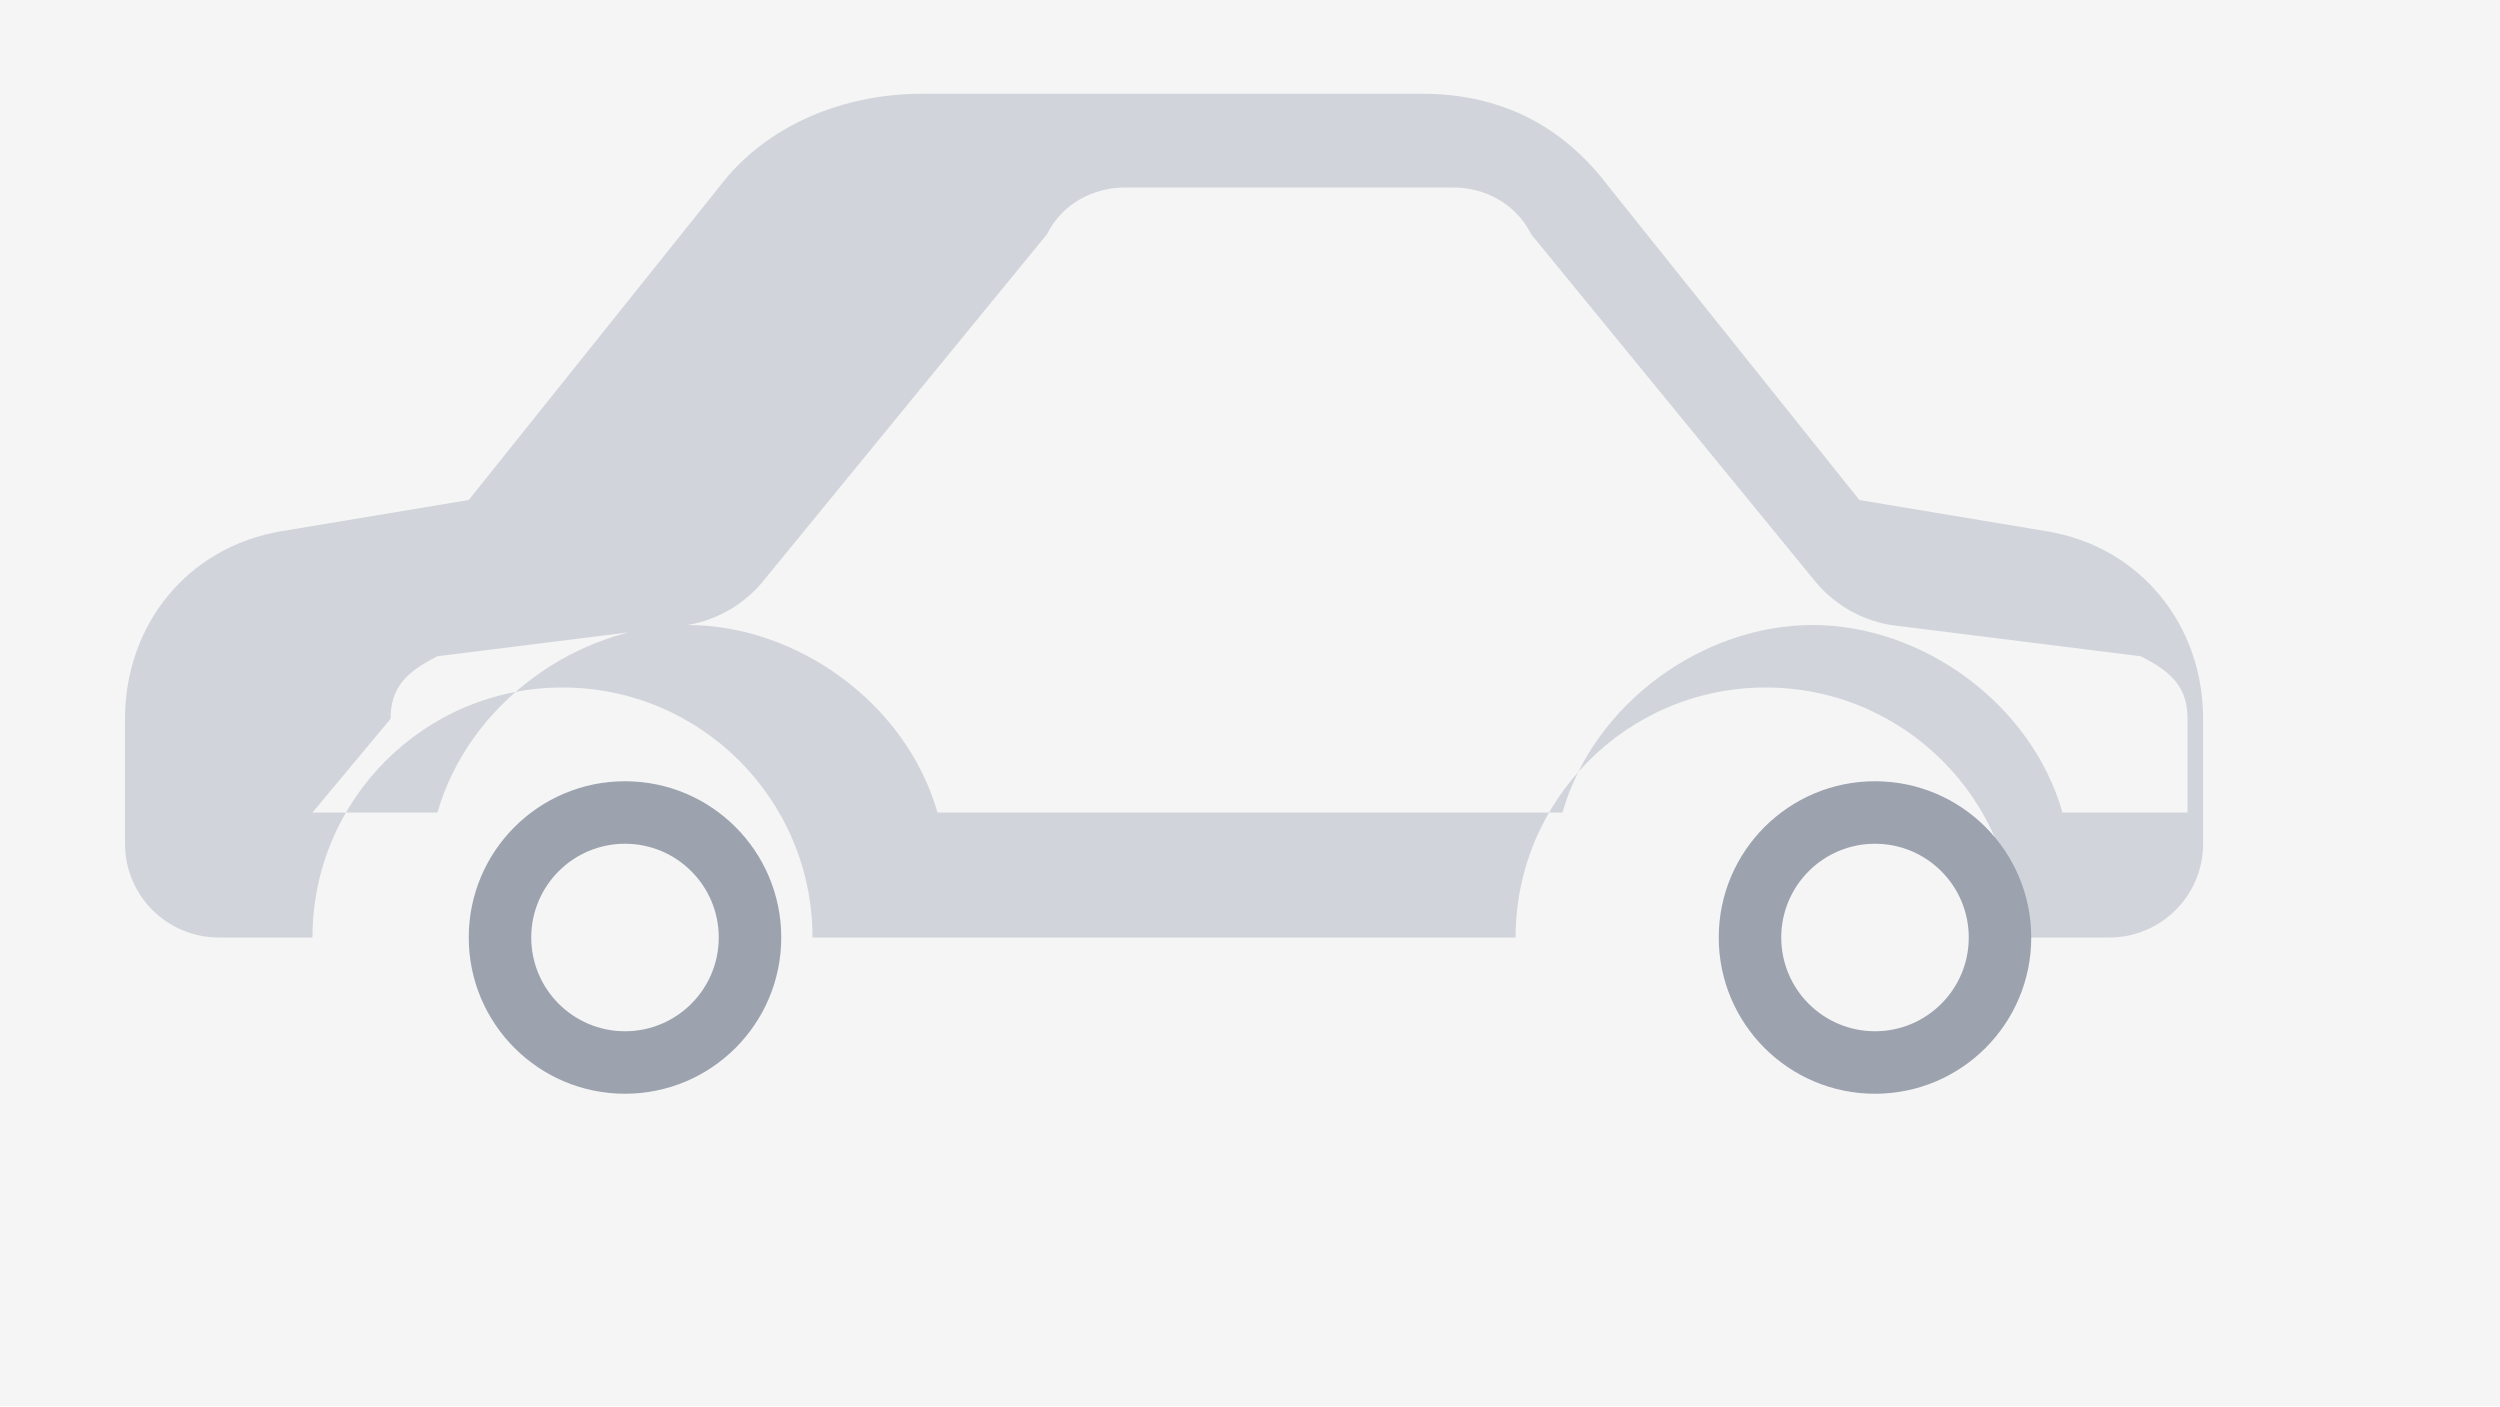
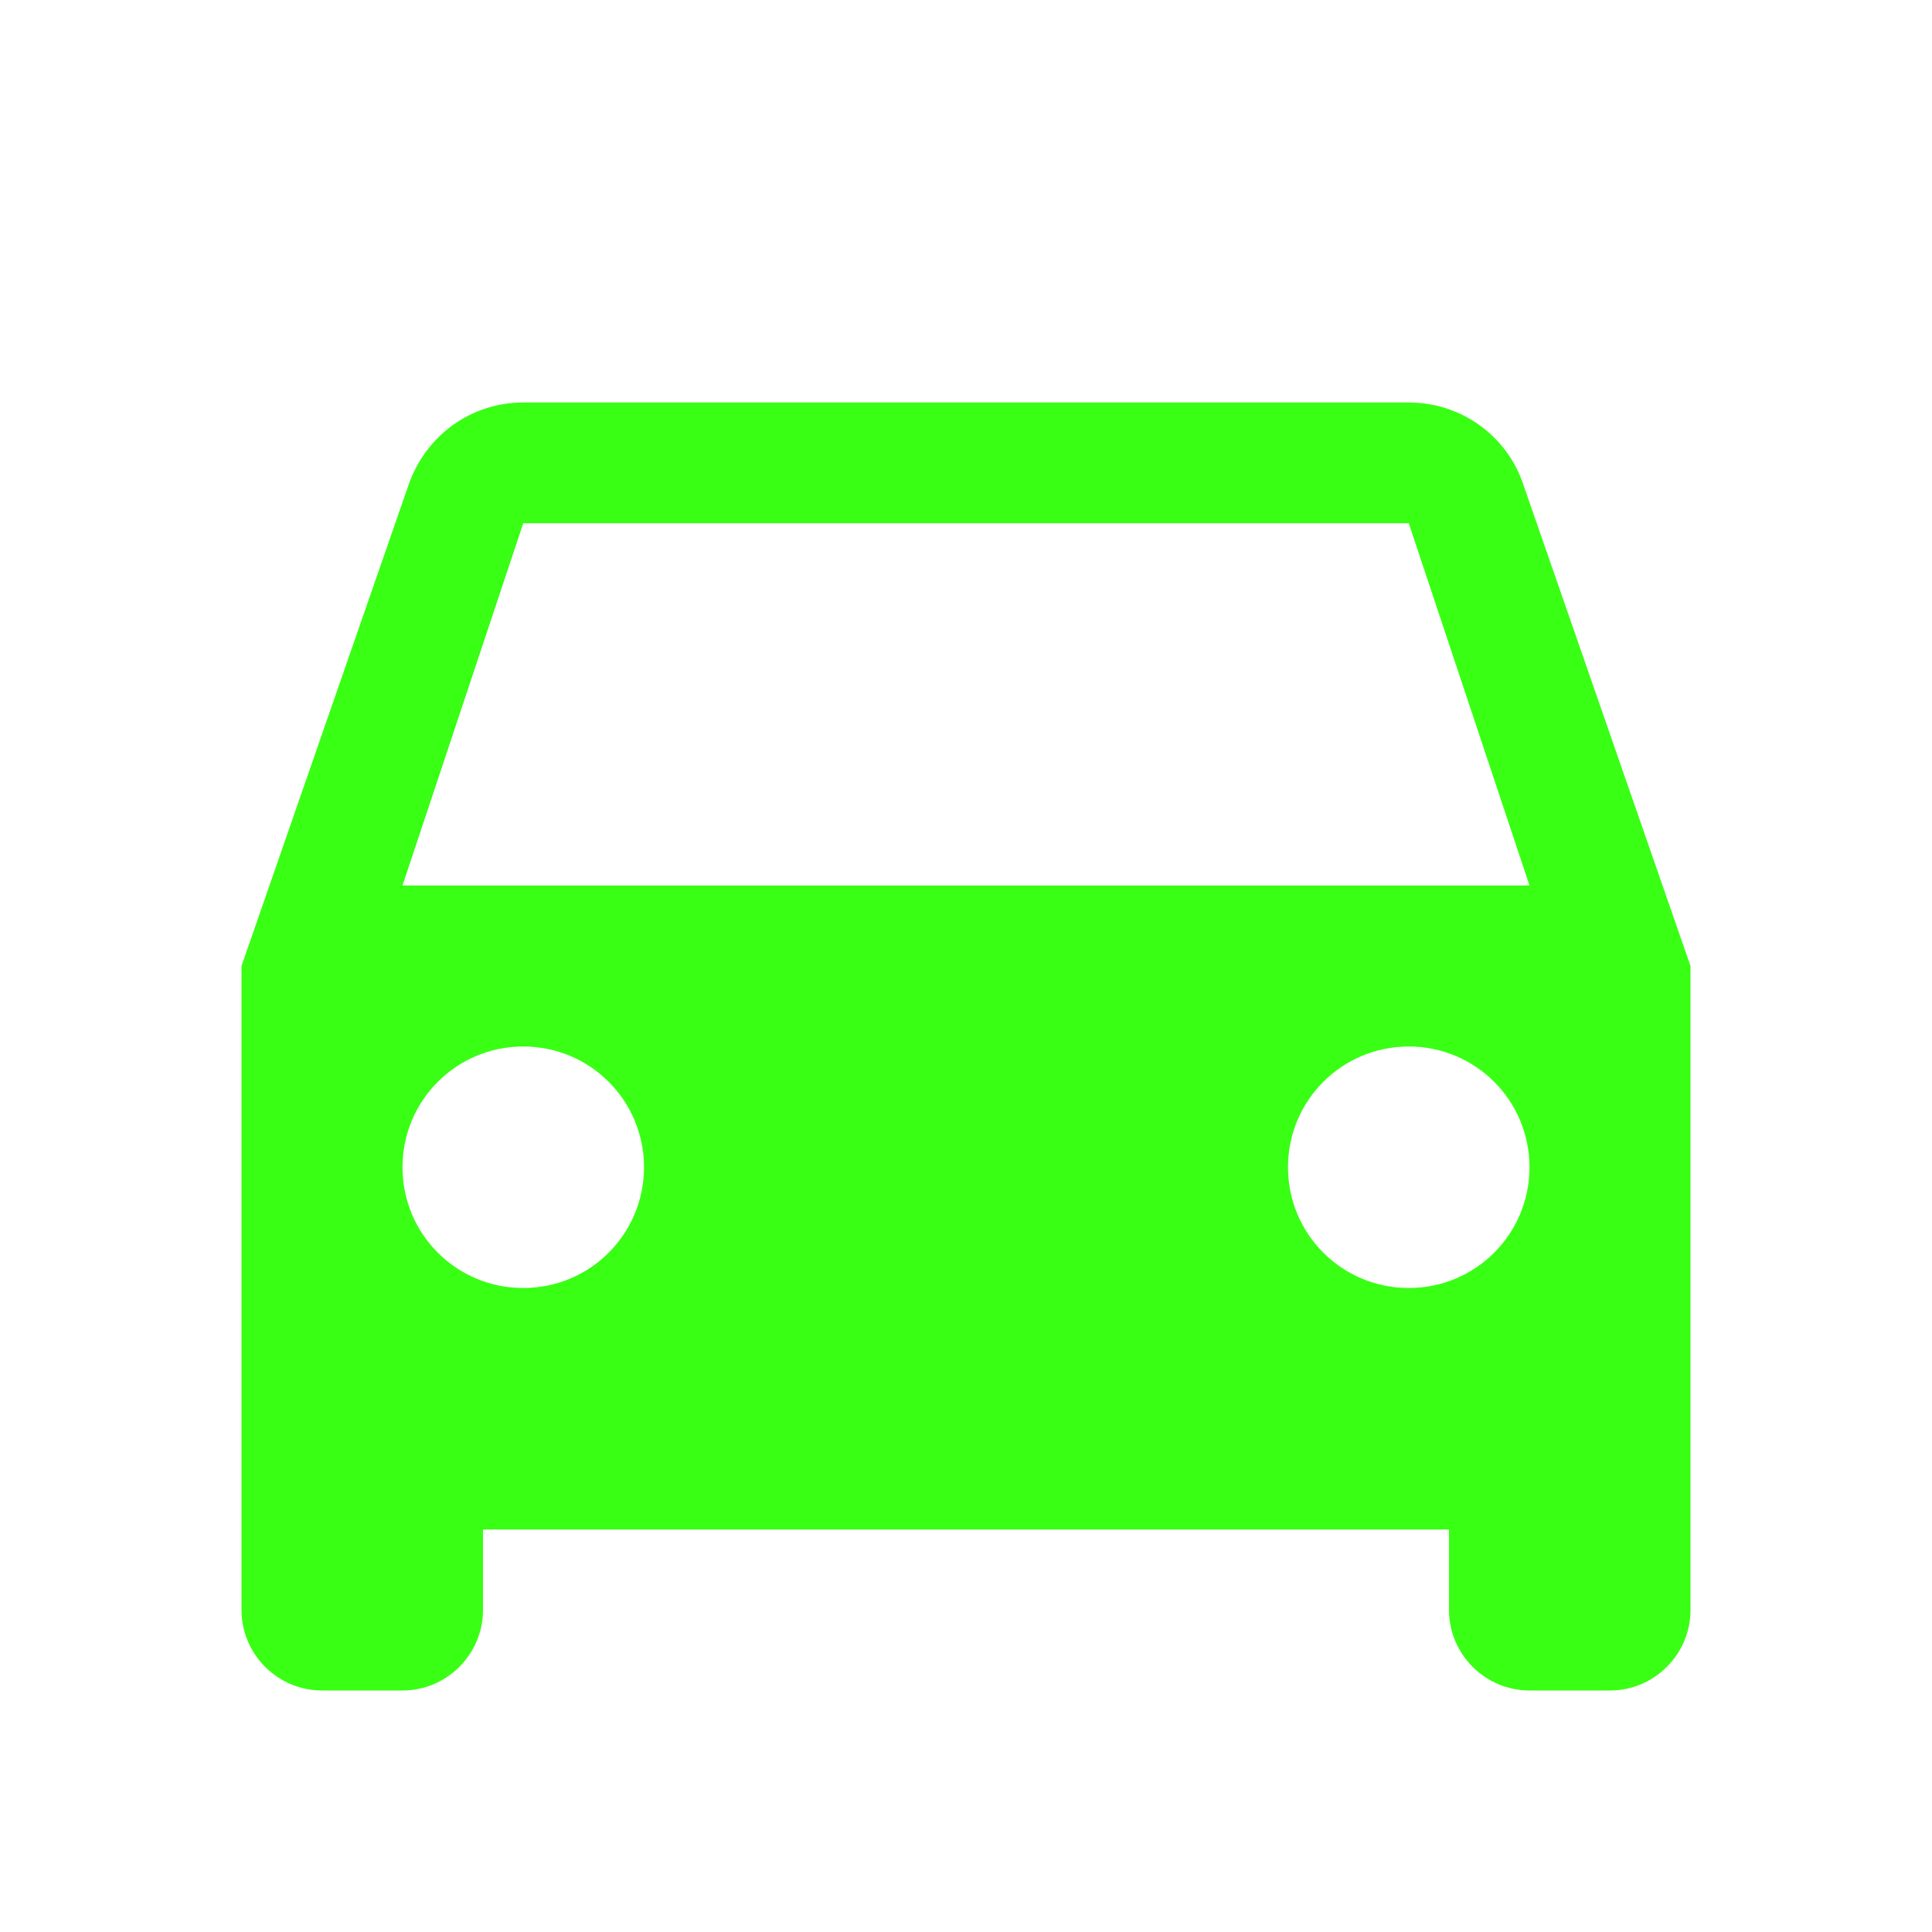
- <svg xmlns="http://www.w3.org/2000/svg" viewBox="0 0 160 90" role="img" aria-labelledby="title desc">
-   <rect width="160" height="90" fill="#f5f5f5" />
-   <path d="M20 60h-6a6 6 0 0 1-6-6v-8c0-6 4-11 10-12l12-2 16-20c3-4 8-6 13-6h32c5 0 9 2 12 6l16 20 12 2c6 1 10 6 10 12v8a6 6 0 0 1-6 6h-6a16 16 0 0 0-32 0H52a16 16 0 0 0-32 0Zm0-8h8c2-7 9-12 16-12s14 5 16 12h40c2-7 9-12 16-12s14 5 16 12h8v-6c0-2-1-3-3-4l-16-2a8 8 0 0 1-5-3l-18-22c-1-2-3-3-5-3H72c-2 0-4 1-5 3L49 37a8 8 0 0 1-5 3l-16 2c-2 1-3 2-3 4Z" fill="#d1d5db" />
-   <circle cx="40" cy="60" r="10" fill="#9ca3af" />
-   <circle cx="120" cy="60" r="10" fill="#9ca3af" />
-   <circle cx="40" cy="60" r="6" fill="#f5f5f5" />
-   <circle cx="120" cy="60" r="6" fill="#f5f5f5" />
+ <svg xmlns="http://www.w3.org/2000/svg" viewBox="0 0 24 24" fill="#39FF14">
+   <path d="M18.92 6.01C18.72 5.42 18.16 5 17.5 5h-11c-.66 0-1.21.42-1.42 1.01L3 12v8c0 .55.45 1 1 1h1c.55 0 1-.45 1-1v-1h12v1c0 .55.45 1 1 1h1c.55 0 1-.45 1-1v-8l-2.08-5.99zM6.5 16c-.83 0-1.5-.67-1.5-1.5S5.67 13 6.5 13s1.5.67 1.5 1.5S7.33 16 6.5 16zm11 0c-.83 0-1.5-.67-1.5-1.5s.67-1.5 1.5-1.5 1.5.67 1.5 1.5-.67 1.5-1.5 1.5zM5 11l1.5-4.5h11L19 11H5z" />
</svg>
